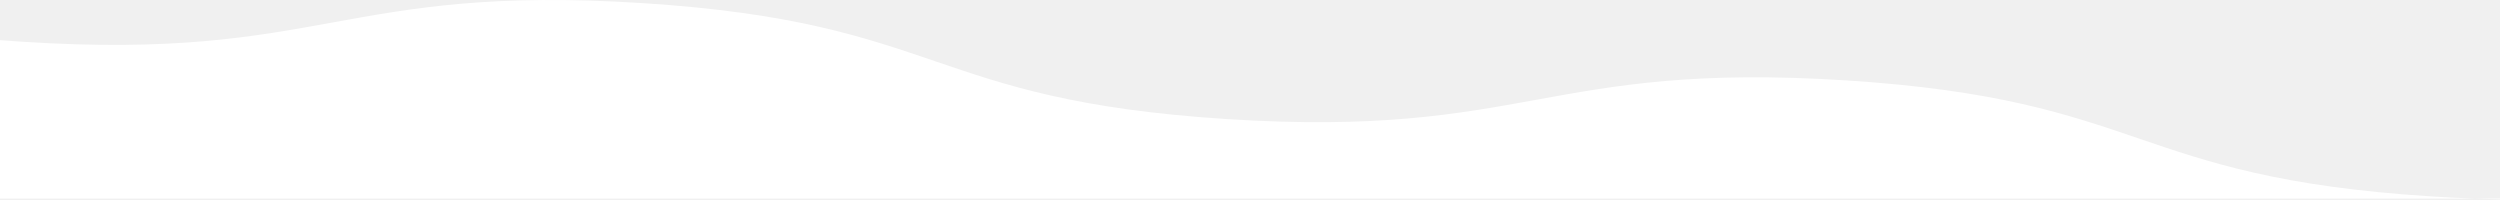
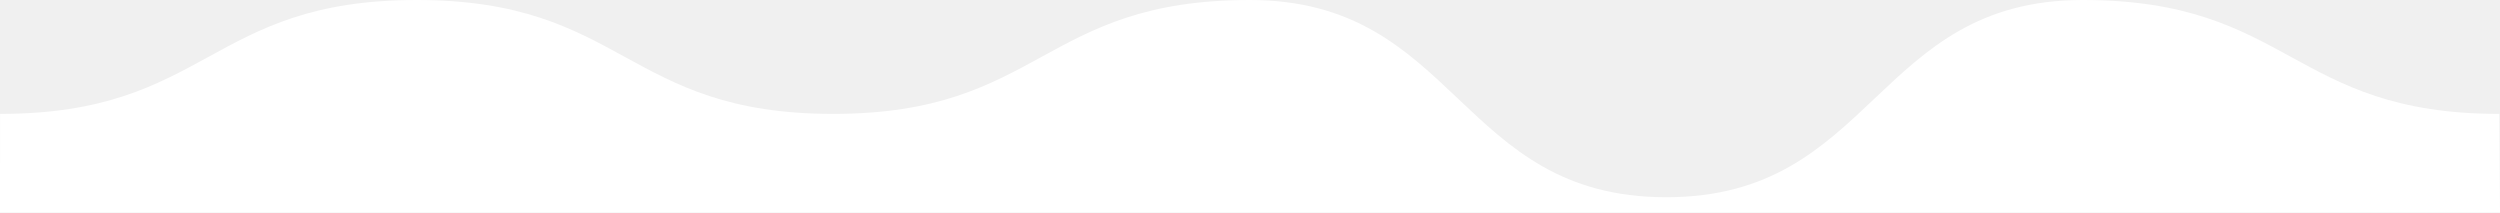
- <svg xmlns="http://www.w3.org/2000/svg" id="Layer_2" viewBox="0 0 1799 143.4">
+ <svg xmlns="http://www.w3.org/2000/svg" id="Layer_2" viewBox="0 0 1800 153.01">
  <defs>
    <style>.cls-1{fill:#fff;}</style>
  </defs>
  <g id="content">
-     <g>
-       <path class="cls-1" d="m1799,143.4v-.47h-17.67c6.06.22,11.95.37,17.67.47Z" />
-       <path class="cls-1" d="m1328.68,57.87c-216.54-13.9-229.43,41.72-445.98,27.81-216.55-13.9-203.66-69.53-420.22-83.43C245.94-11.65,233.05,43.97,16.5,30.06c-5.66-.36-11.15-.76-16.5-1.17v114.04h1781.33c-10.29-.37-21.08-.9-32.43-1.63-216.55-13.9-203.66-69.53-420.22-83.43Z" />
-     </g>
+     <path class="cls-1" d="m1800,153.01H0l.05-71.01C150,82,150,0,299.96,0s149.96,82,299.91,82S749.83,0,899.78,0s149.95,142.01,299.91,142.01S1349.64,0,1499.59,0s149.95,82,299.91,82l.5,71.01Z" />
  </g>
</svg>
